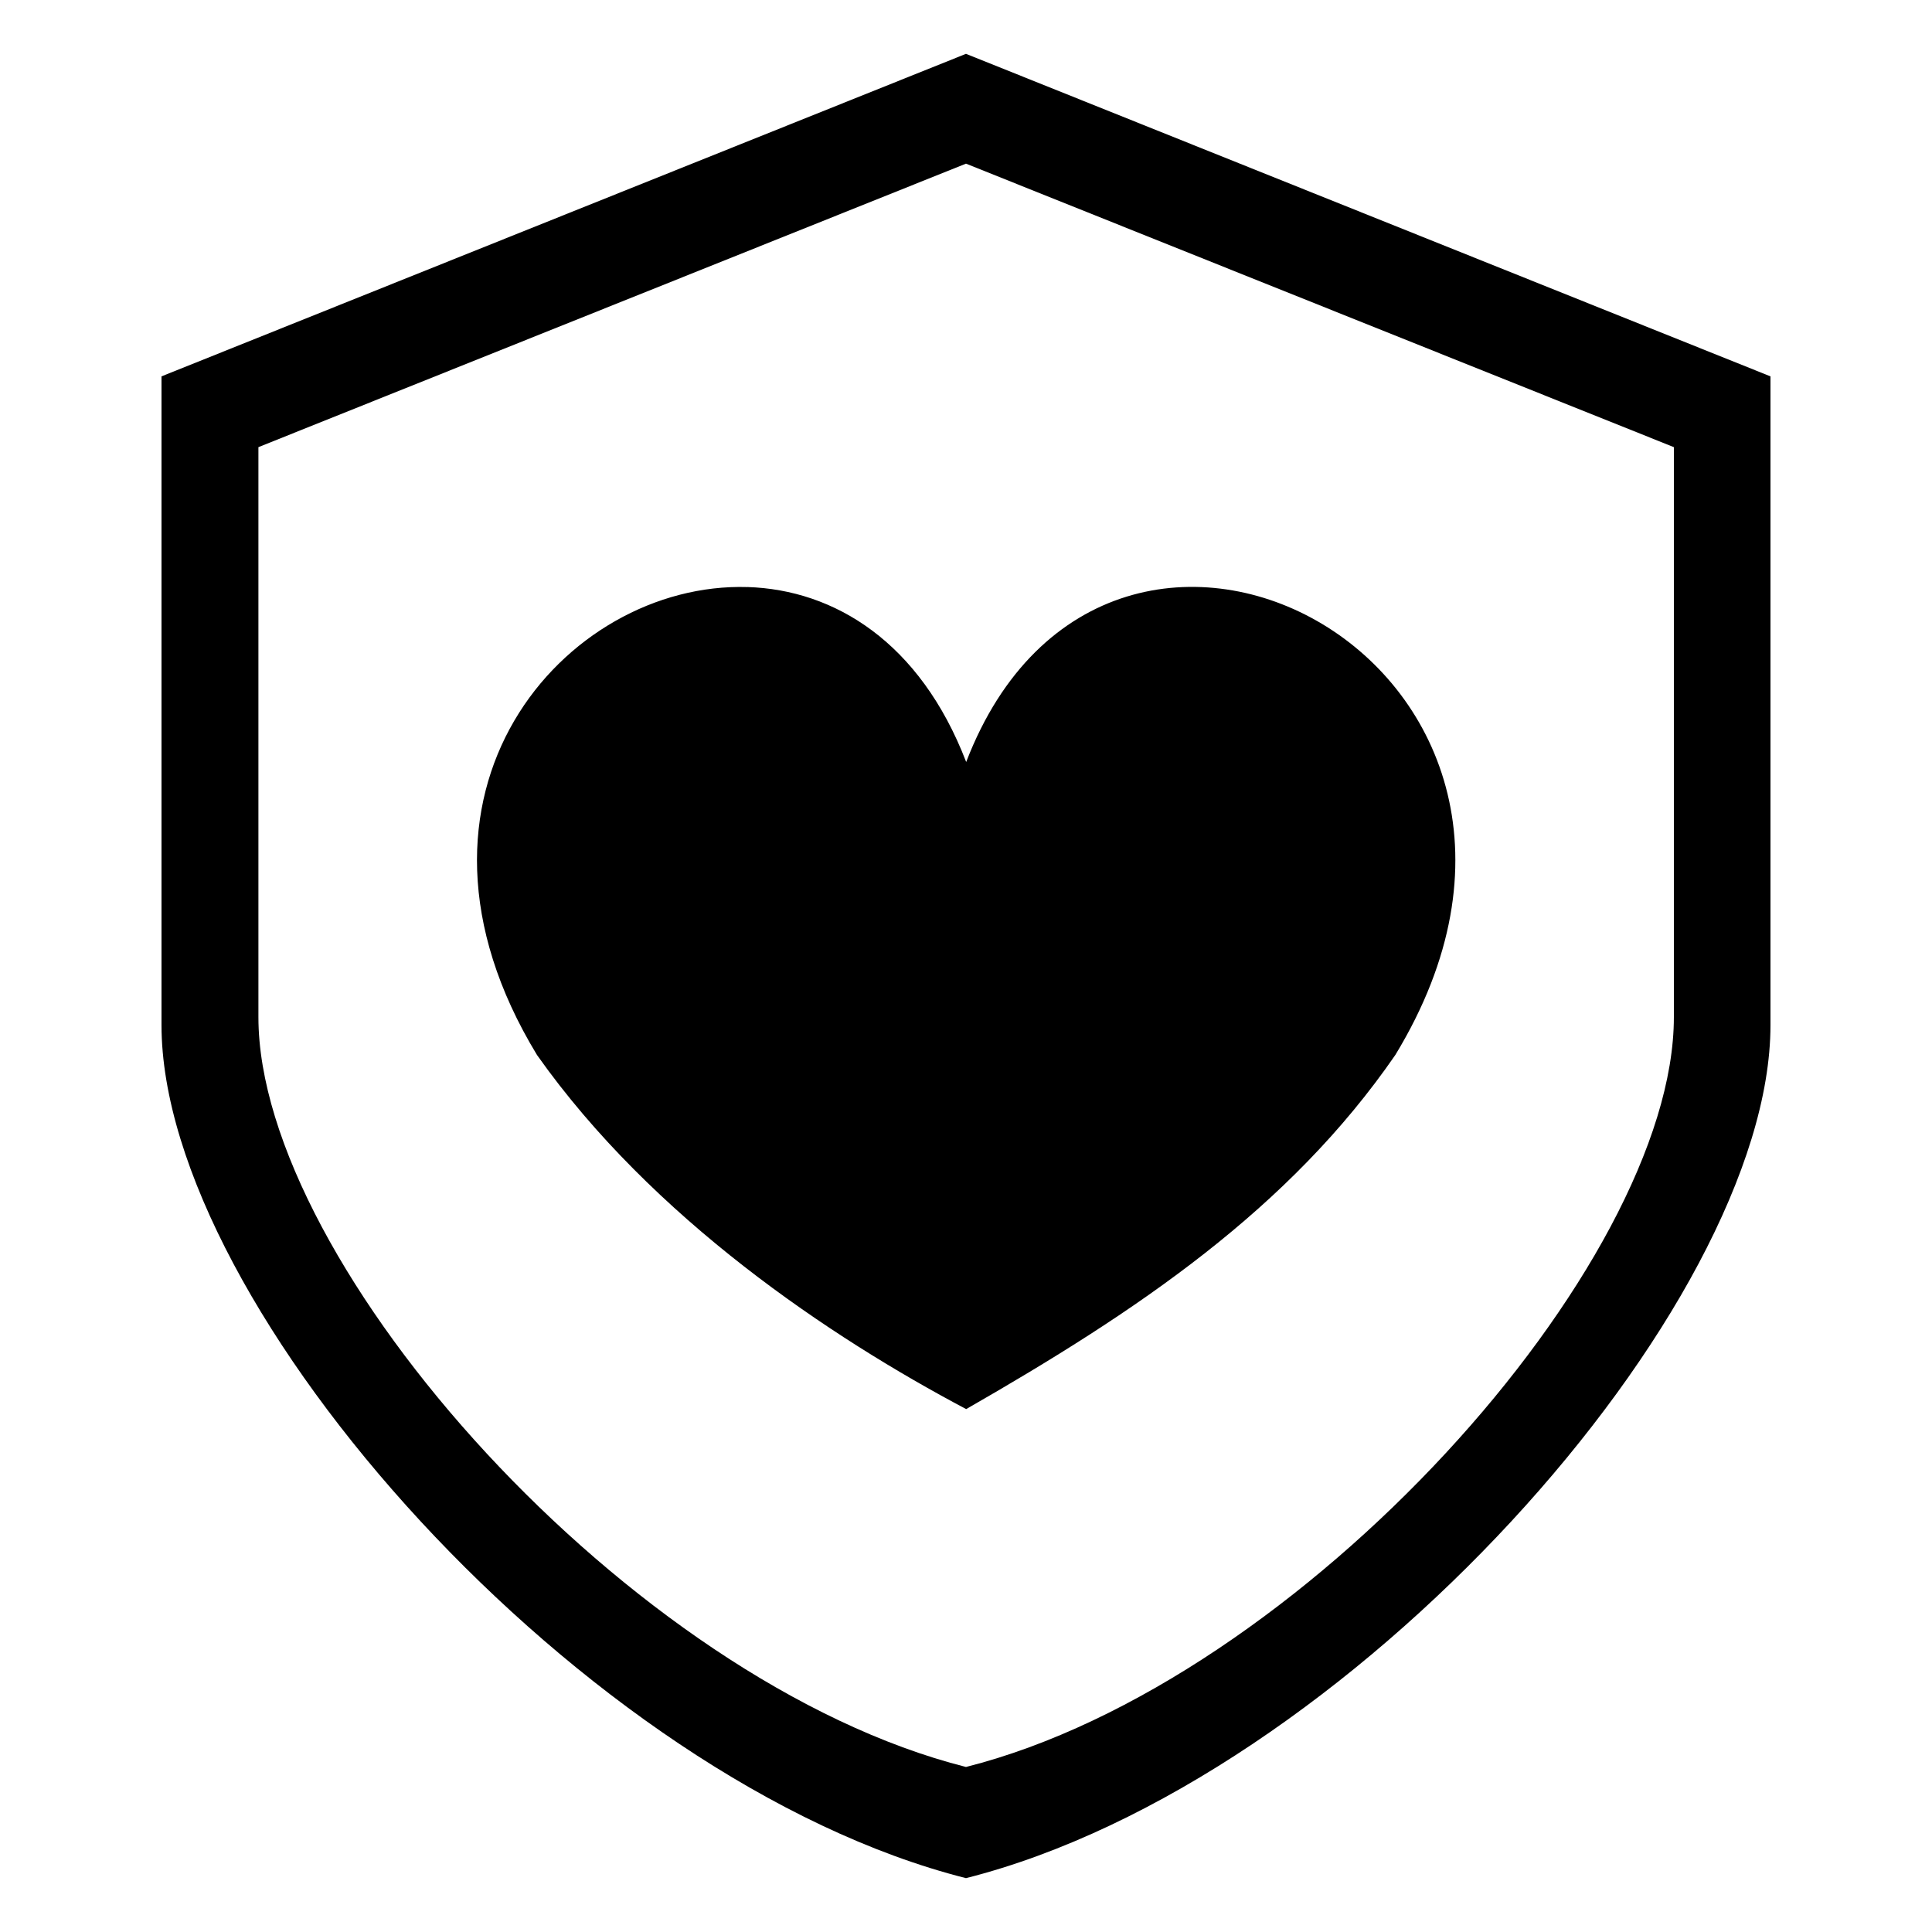
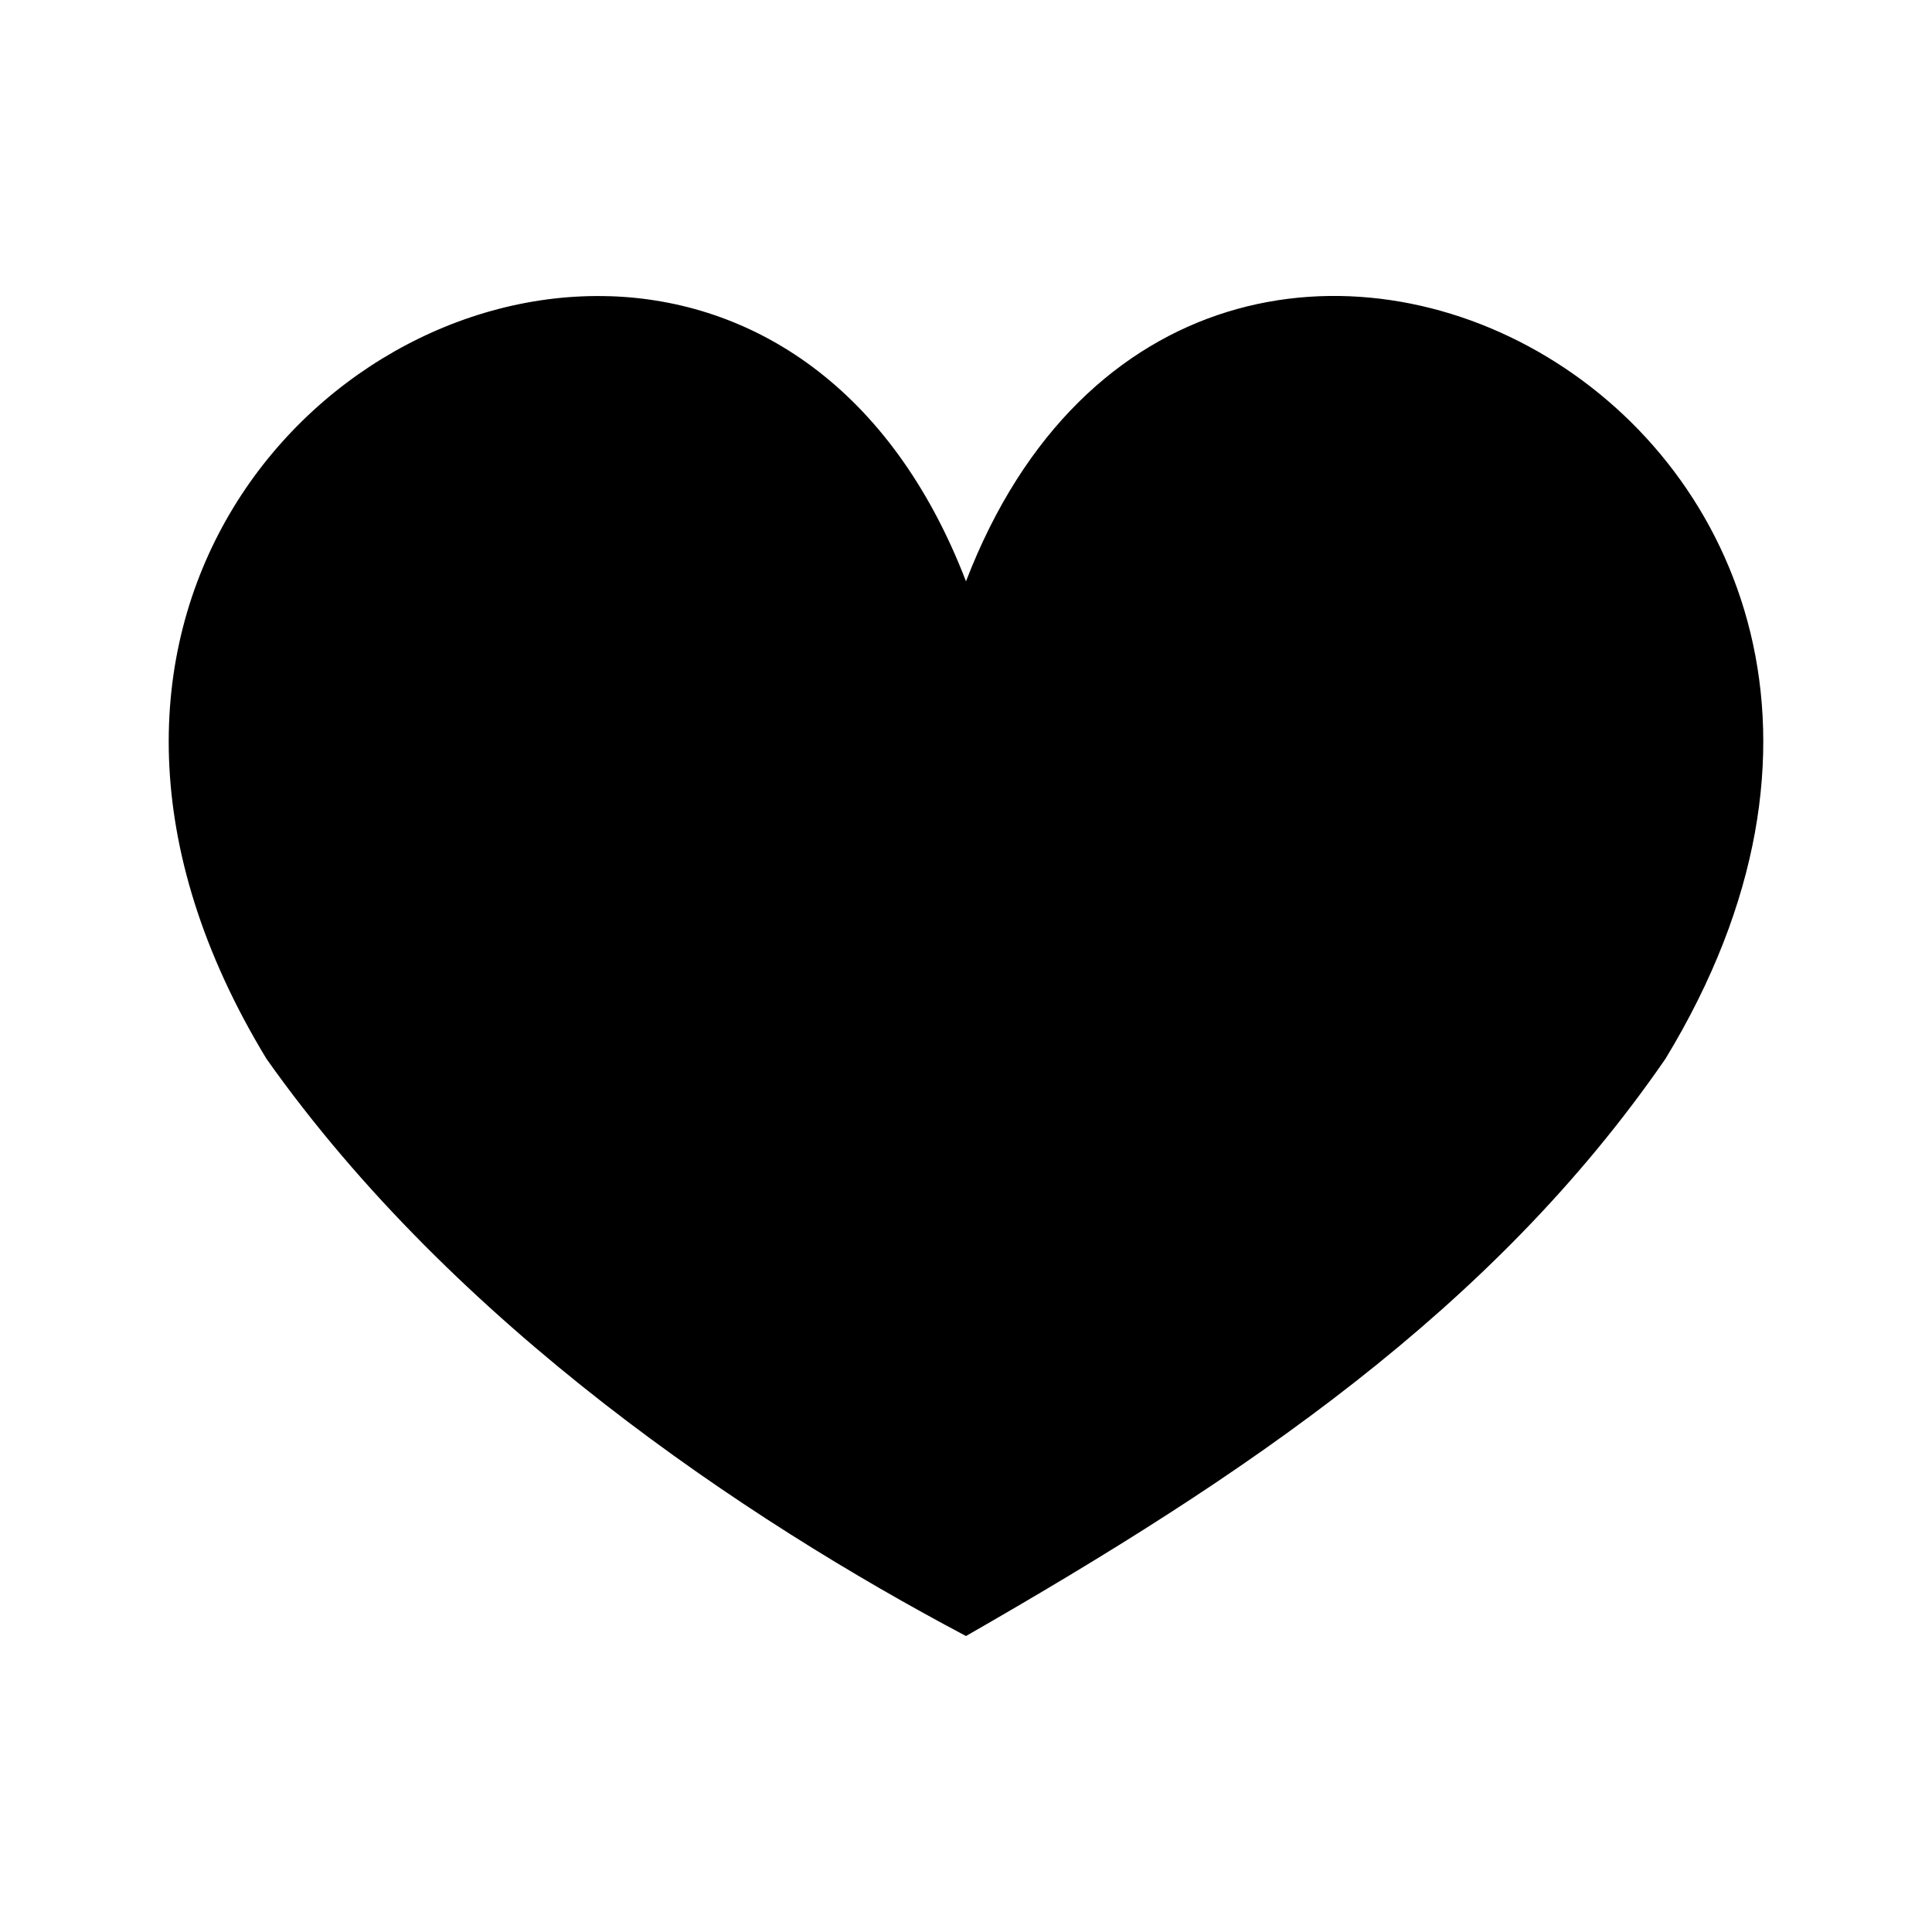
<svg xmlns="http://www.w3.org/2000/svg" width="14.111mm" height="14.111mm" viewBox="0 0 50 50" id="svg8058" version="1.1">
  <defs id="defs8060" />
  <g id="layer1" transform="translate(879.2857,-398.7908)">
-     <path id="path6605" style="display:inline;fill:#000000;fill-opacity:1;fill-rule:evenodd;stroke:none" d="m -859.943,413.984 0,0 c -4.713,-0.146 -9.562,5.335 -5.445,12.11 2.989,4.228 7.593,7.305 11.107,9.164 4.425,-2.537 8.357,-5.176 11.107,-9.166 6.082,-10.009 -7.412,-17.194 -11.107,-7.581 -1.194,-3.107 -3.411,-4.458 -5.662,-4.528 z m 5.657,-10.958 18.32,7.337 0,14.75 c 0,6.417 -9.645,17.215 -18.32,19.407 -8.675,-2.192 -18.312,-12.99 -18.312,-19.407 l 0,-14.75 18.312,-7.337 z m 0,-2.842 -20.82,8.347 0,16.788 c -2e-5,7.306 10.943,19.584 20.82,22.078 9.877,-2.494 20.82,-14.772 20.82,-22.078 l 0,-16.788 -20.82,-8.347 z" />
+     <path style="display:inline;fill:#000000;fill-opacity:1;fill-rule:evenodd;stroke:none;stroke-width:1.63" d="m -863.513,406.457 v 0 c -7.681,-0.237 -15.584,8.696 -8.875,19.738 4.873,6.89 12.376,11.907 18.102,14.936 7.212,-4.134 13.621,-8.436 18.103,-14.94 9.913,-16.313 -12.081,-28.024 -18.103,-12.355 -1.946,-5.064 -5.56,-7.267 -9.228,-7.38 z" id="path12897" />
  </g>
</svg>
